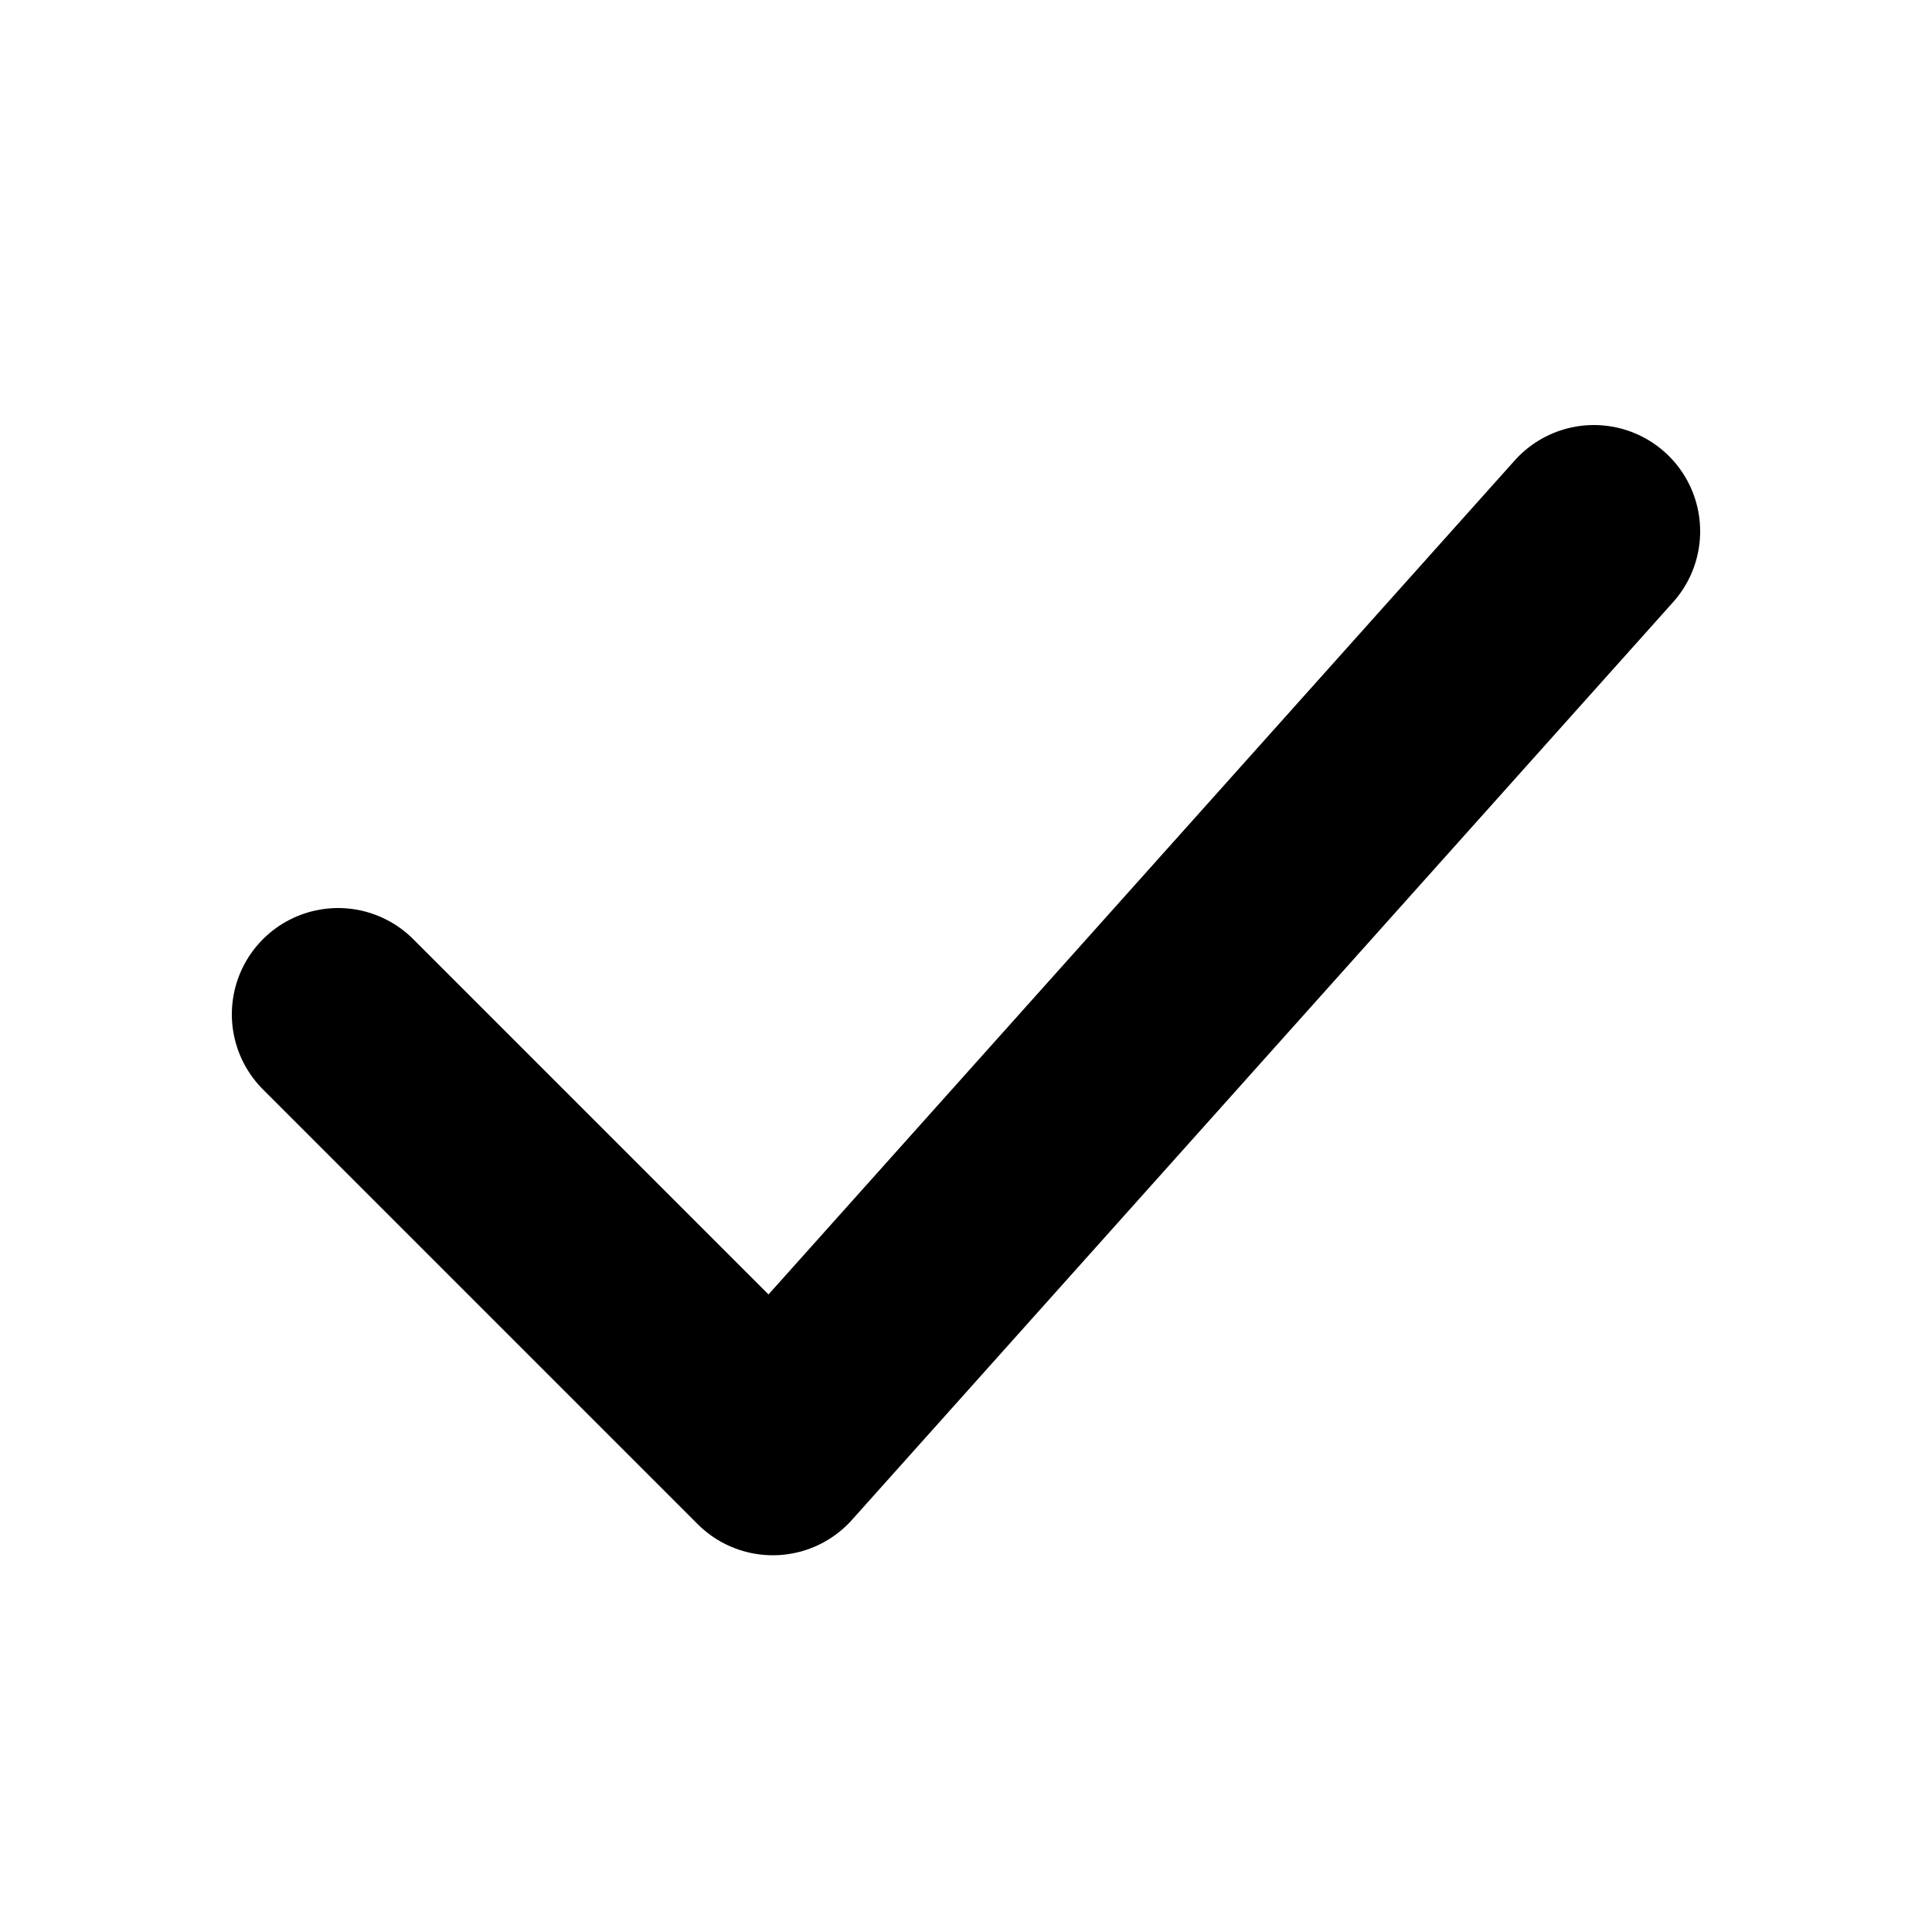
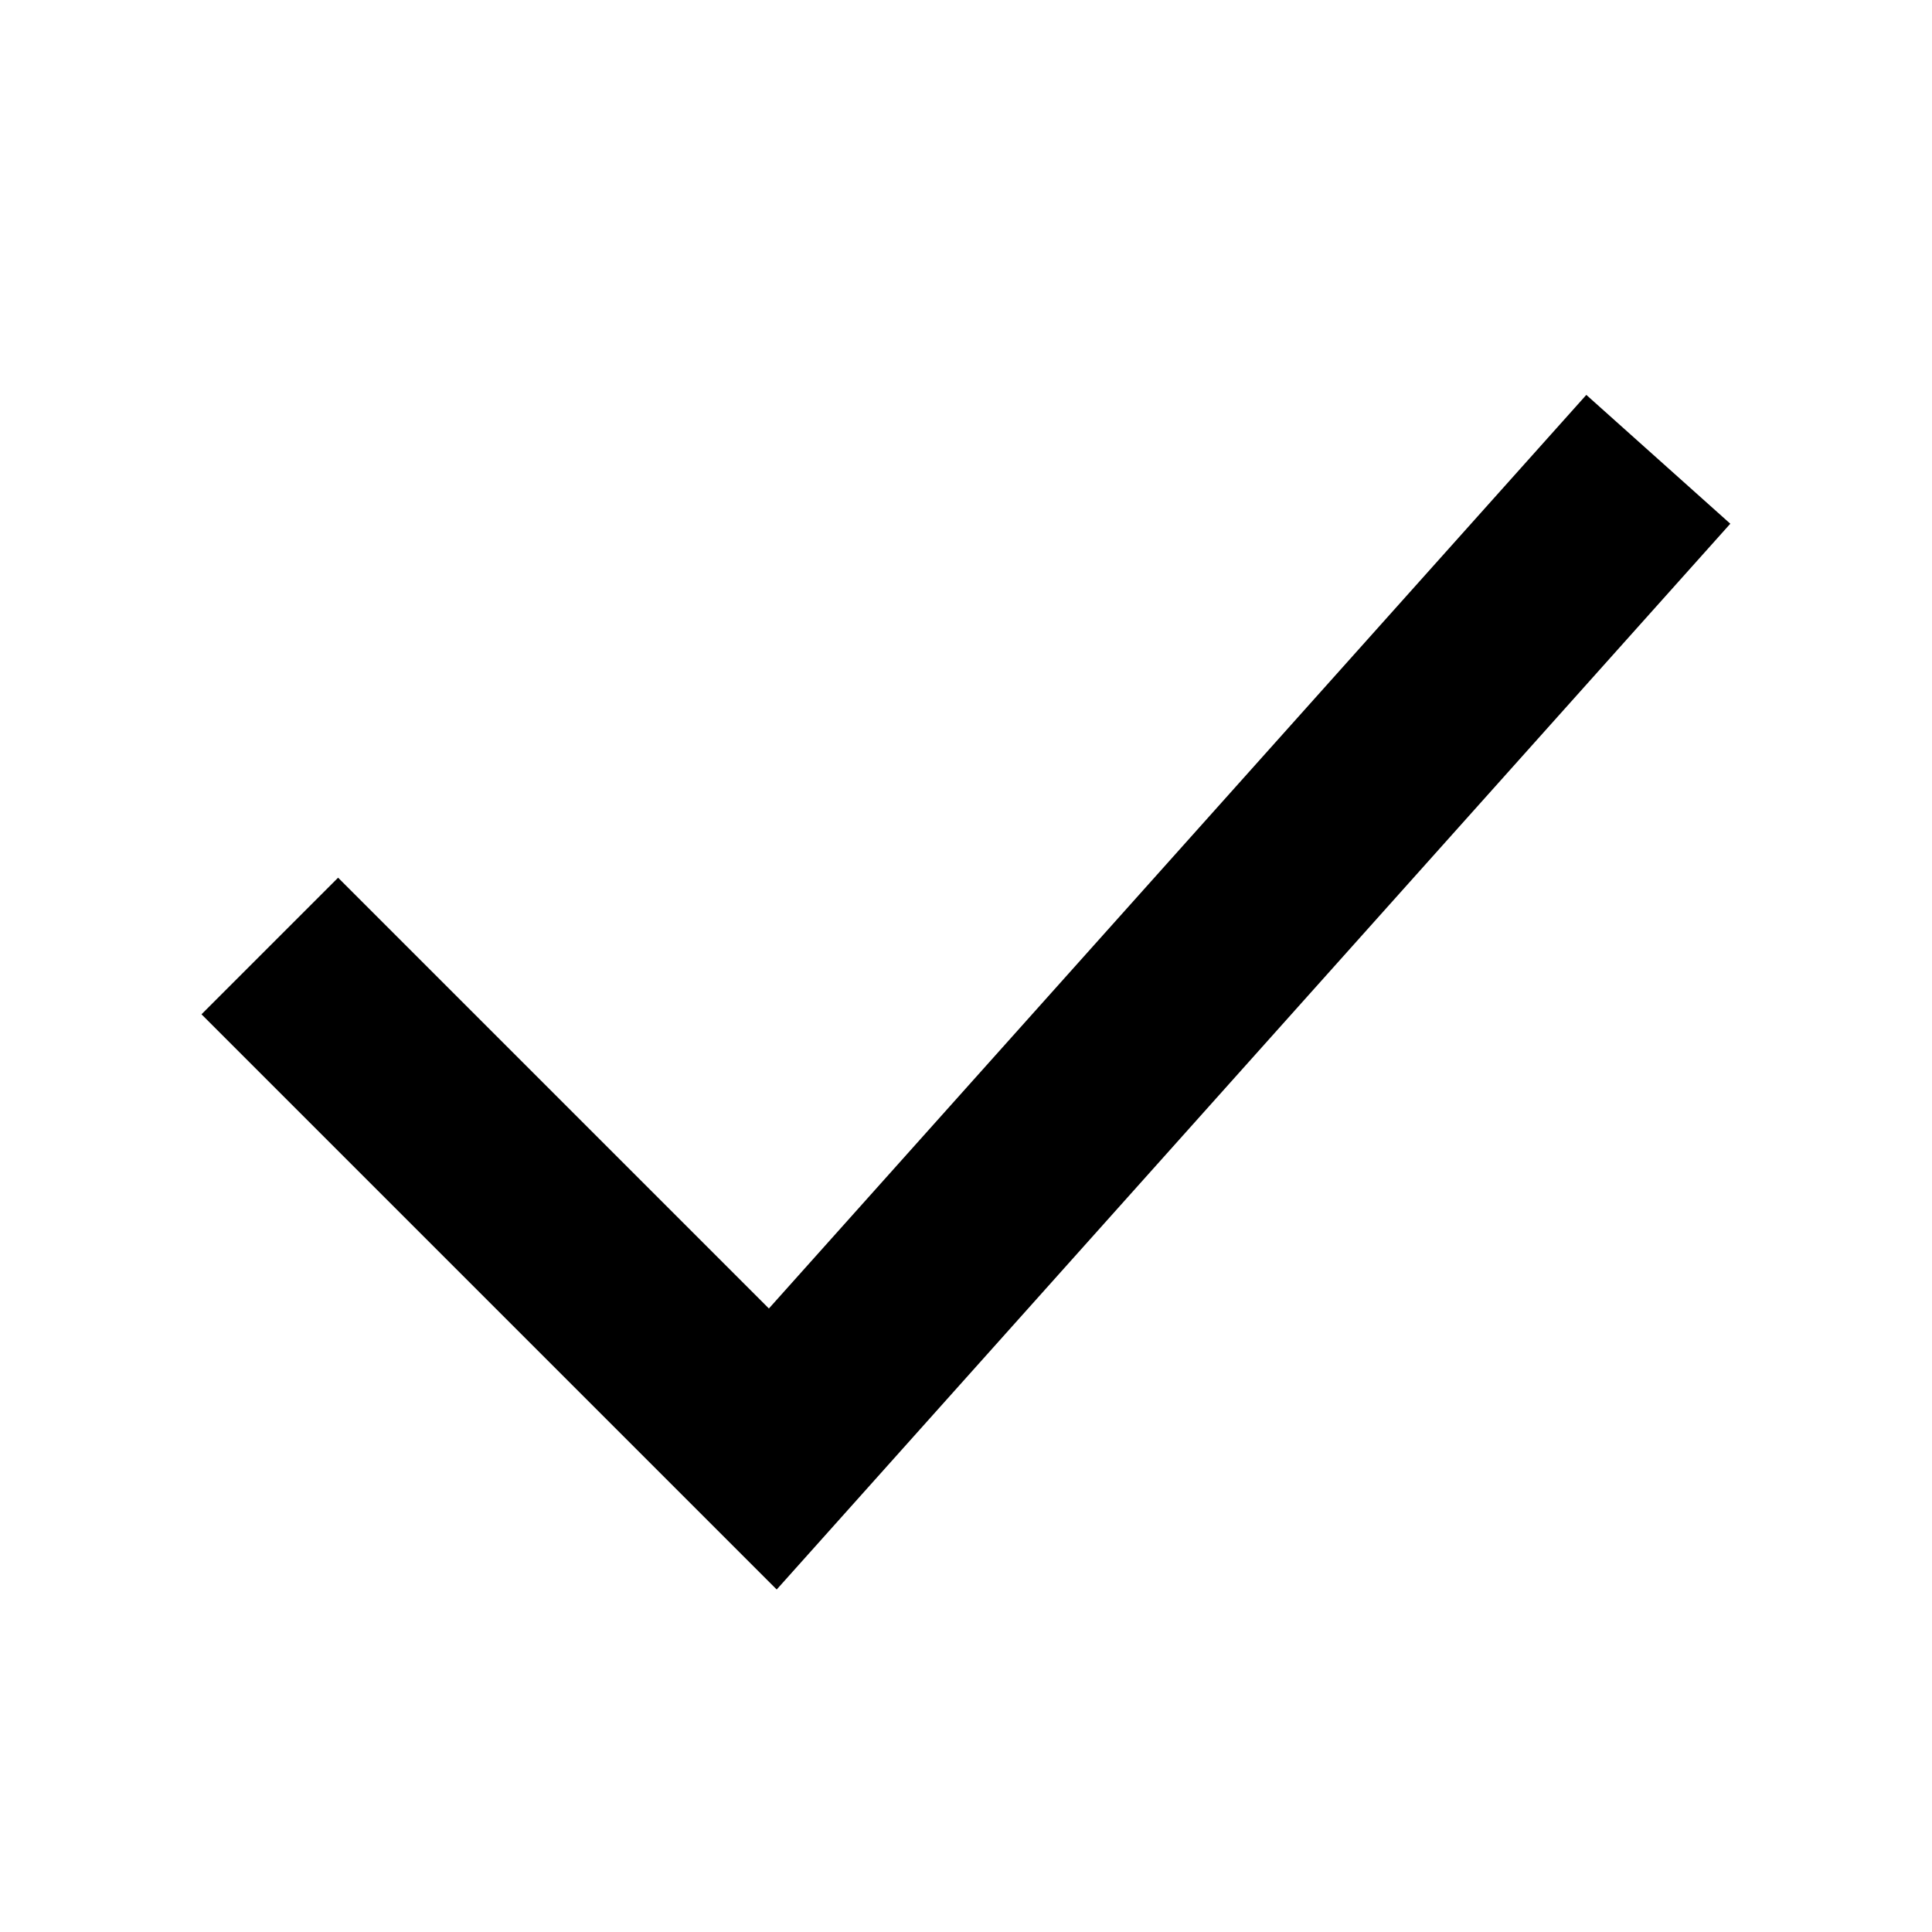
<svg xmlns="http://www.w3.org/2000/svg" width="20" height="20" viewBox="0 0 20 20" fill="none">
-   <path d="M3.5 10.5L8 15L16.5 5.5" stroke="black" stroke-width="2.2" stroke-linecap="round" stroke-linejoin="round" />
+   <path d="M3.5 10.5L8 15L16.5 5.5" fill="none" stroke="black" stroke-width="2" stroke-linecap="square" stroke-linejoin="miter" />
</svg>
